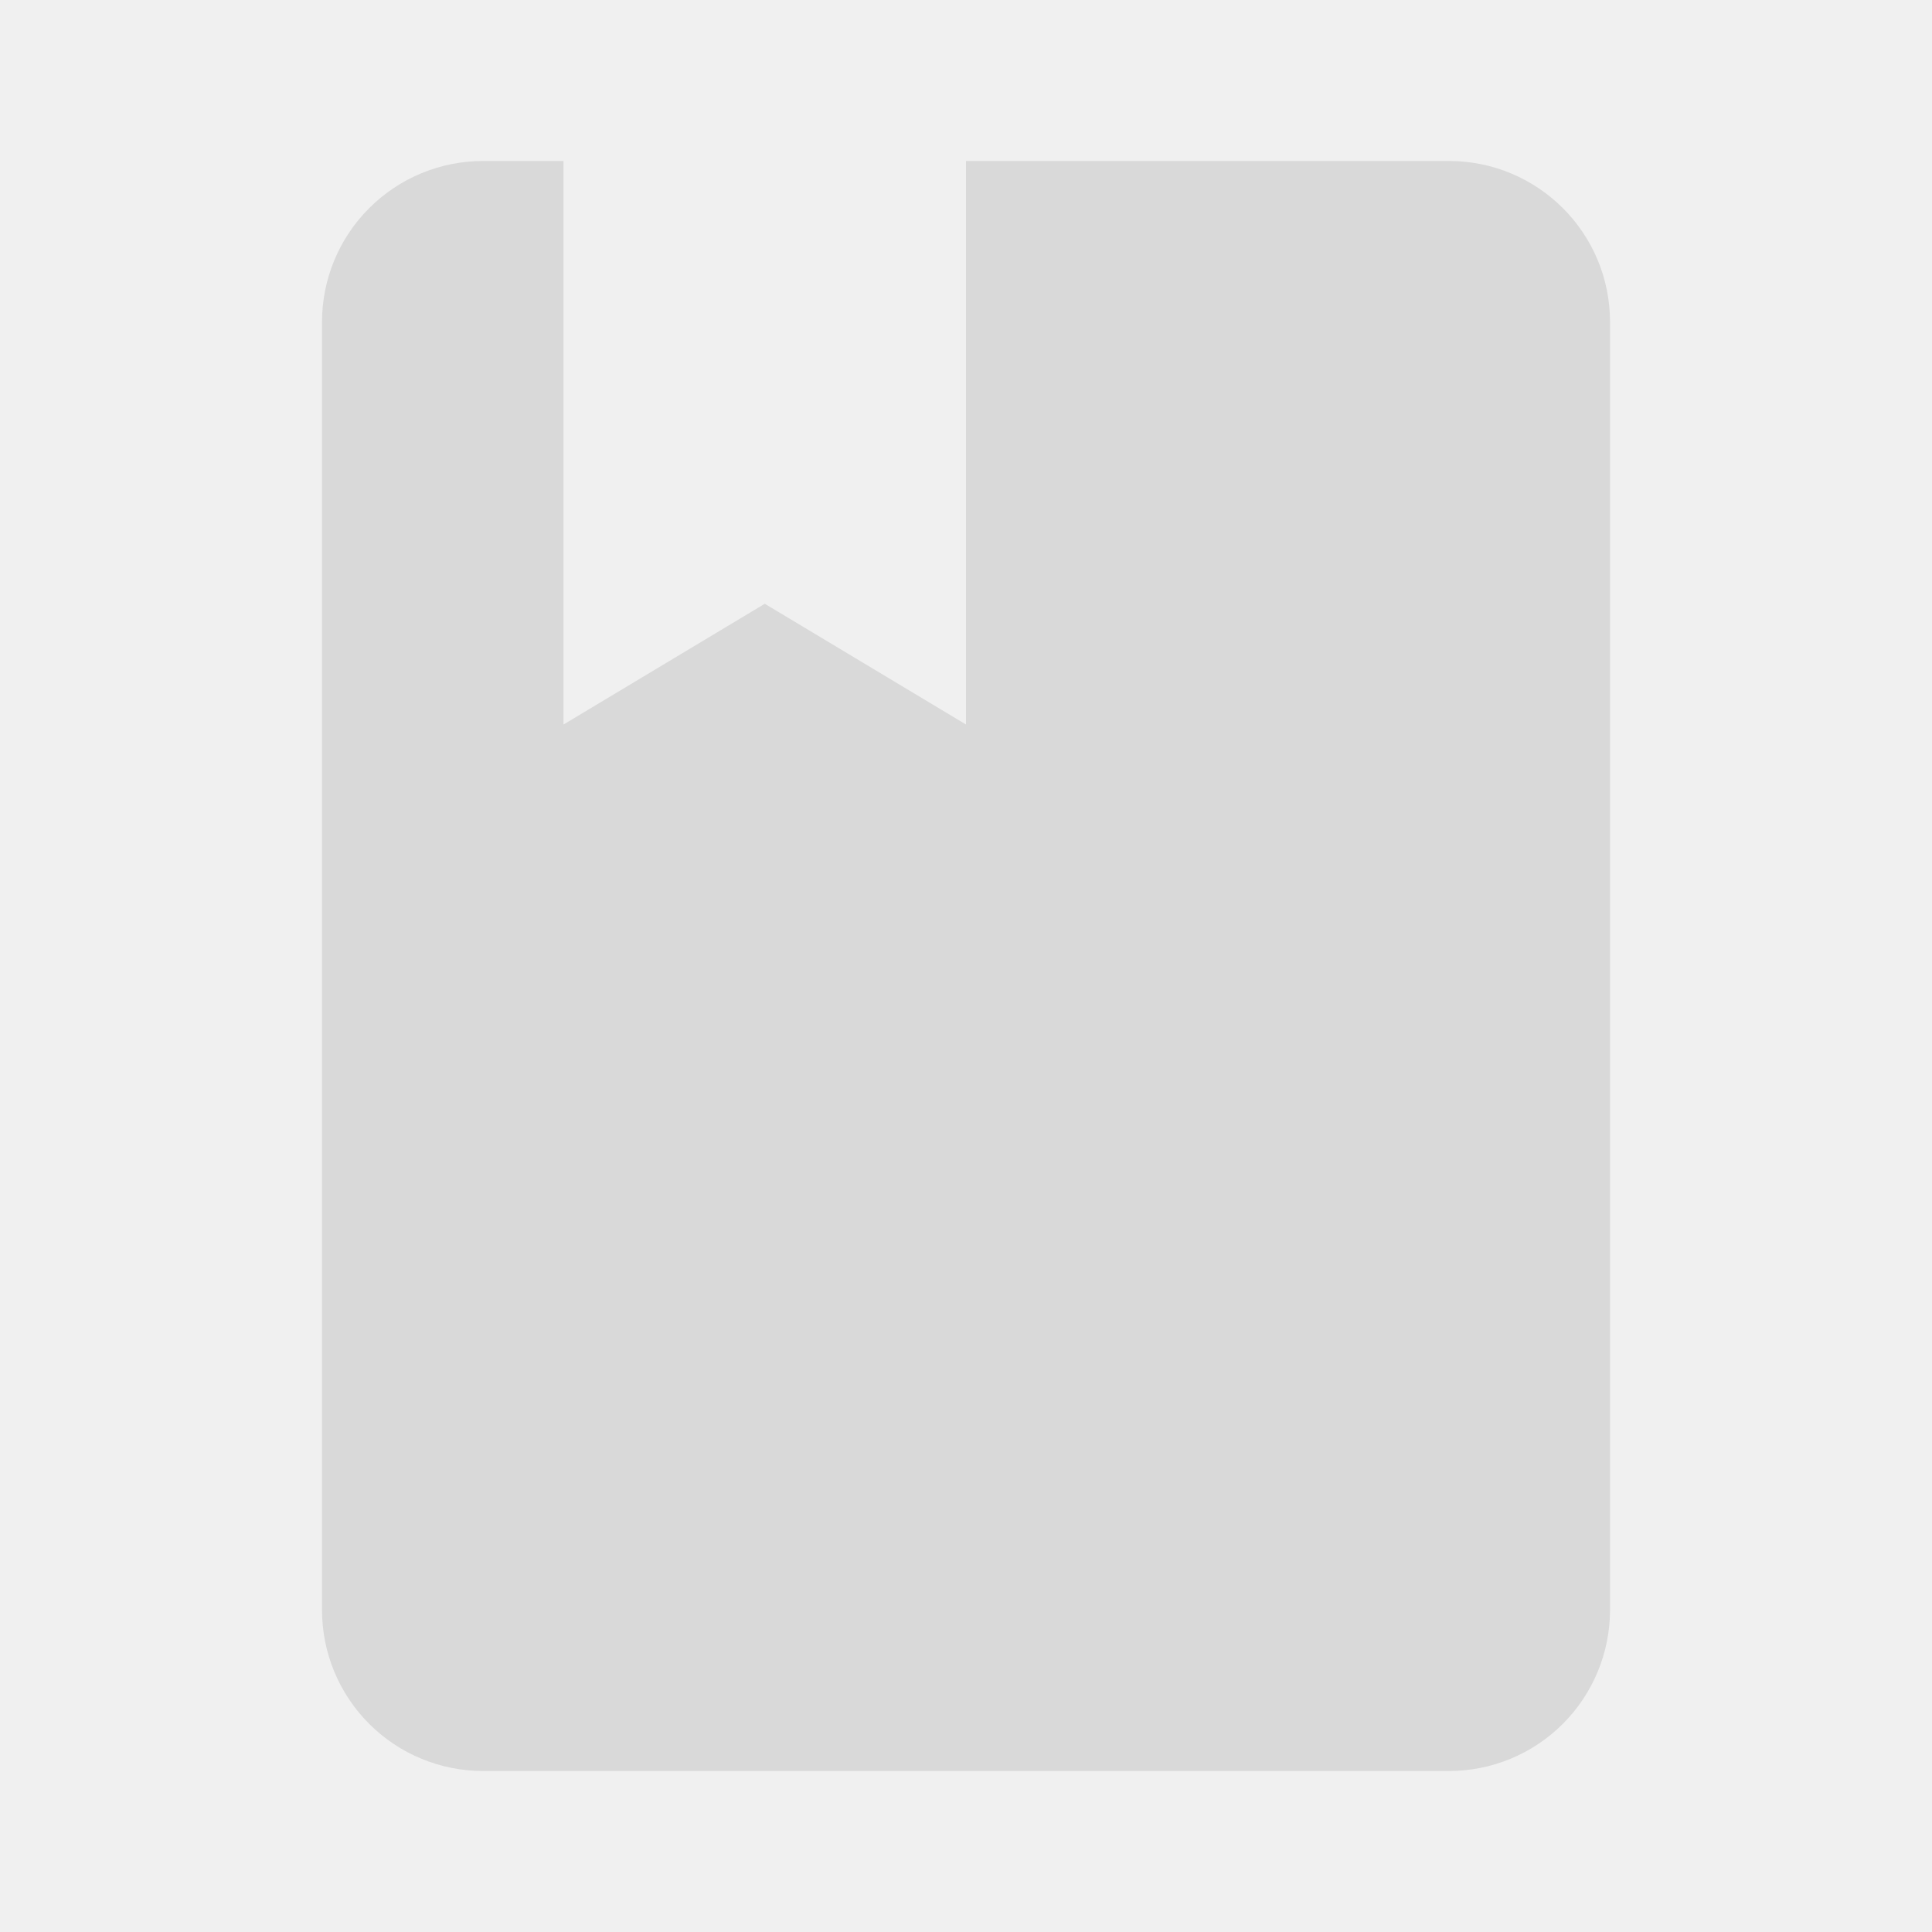
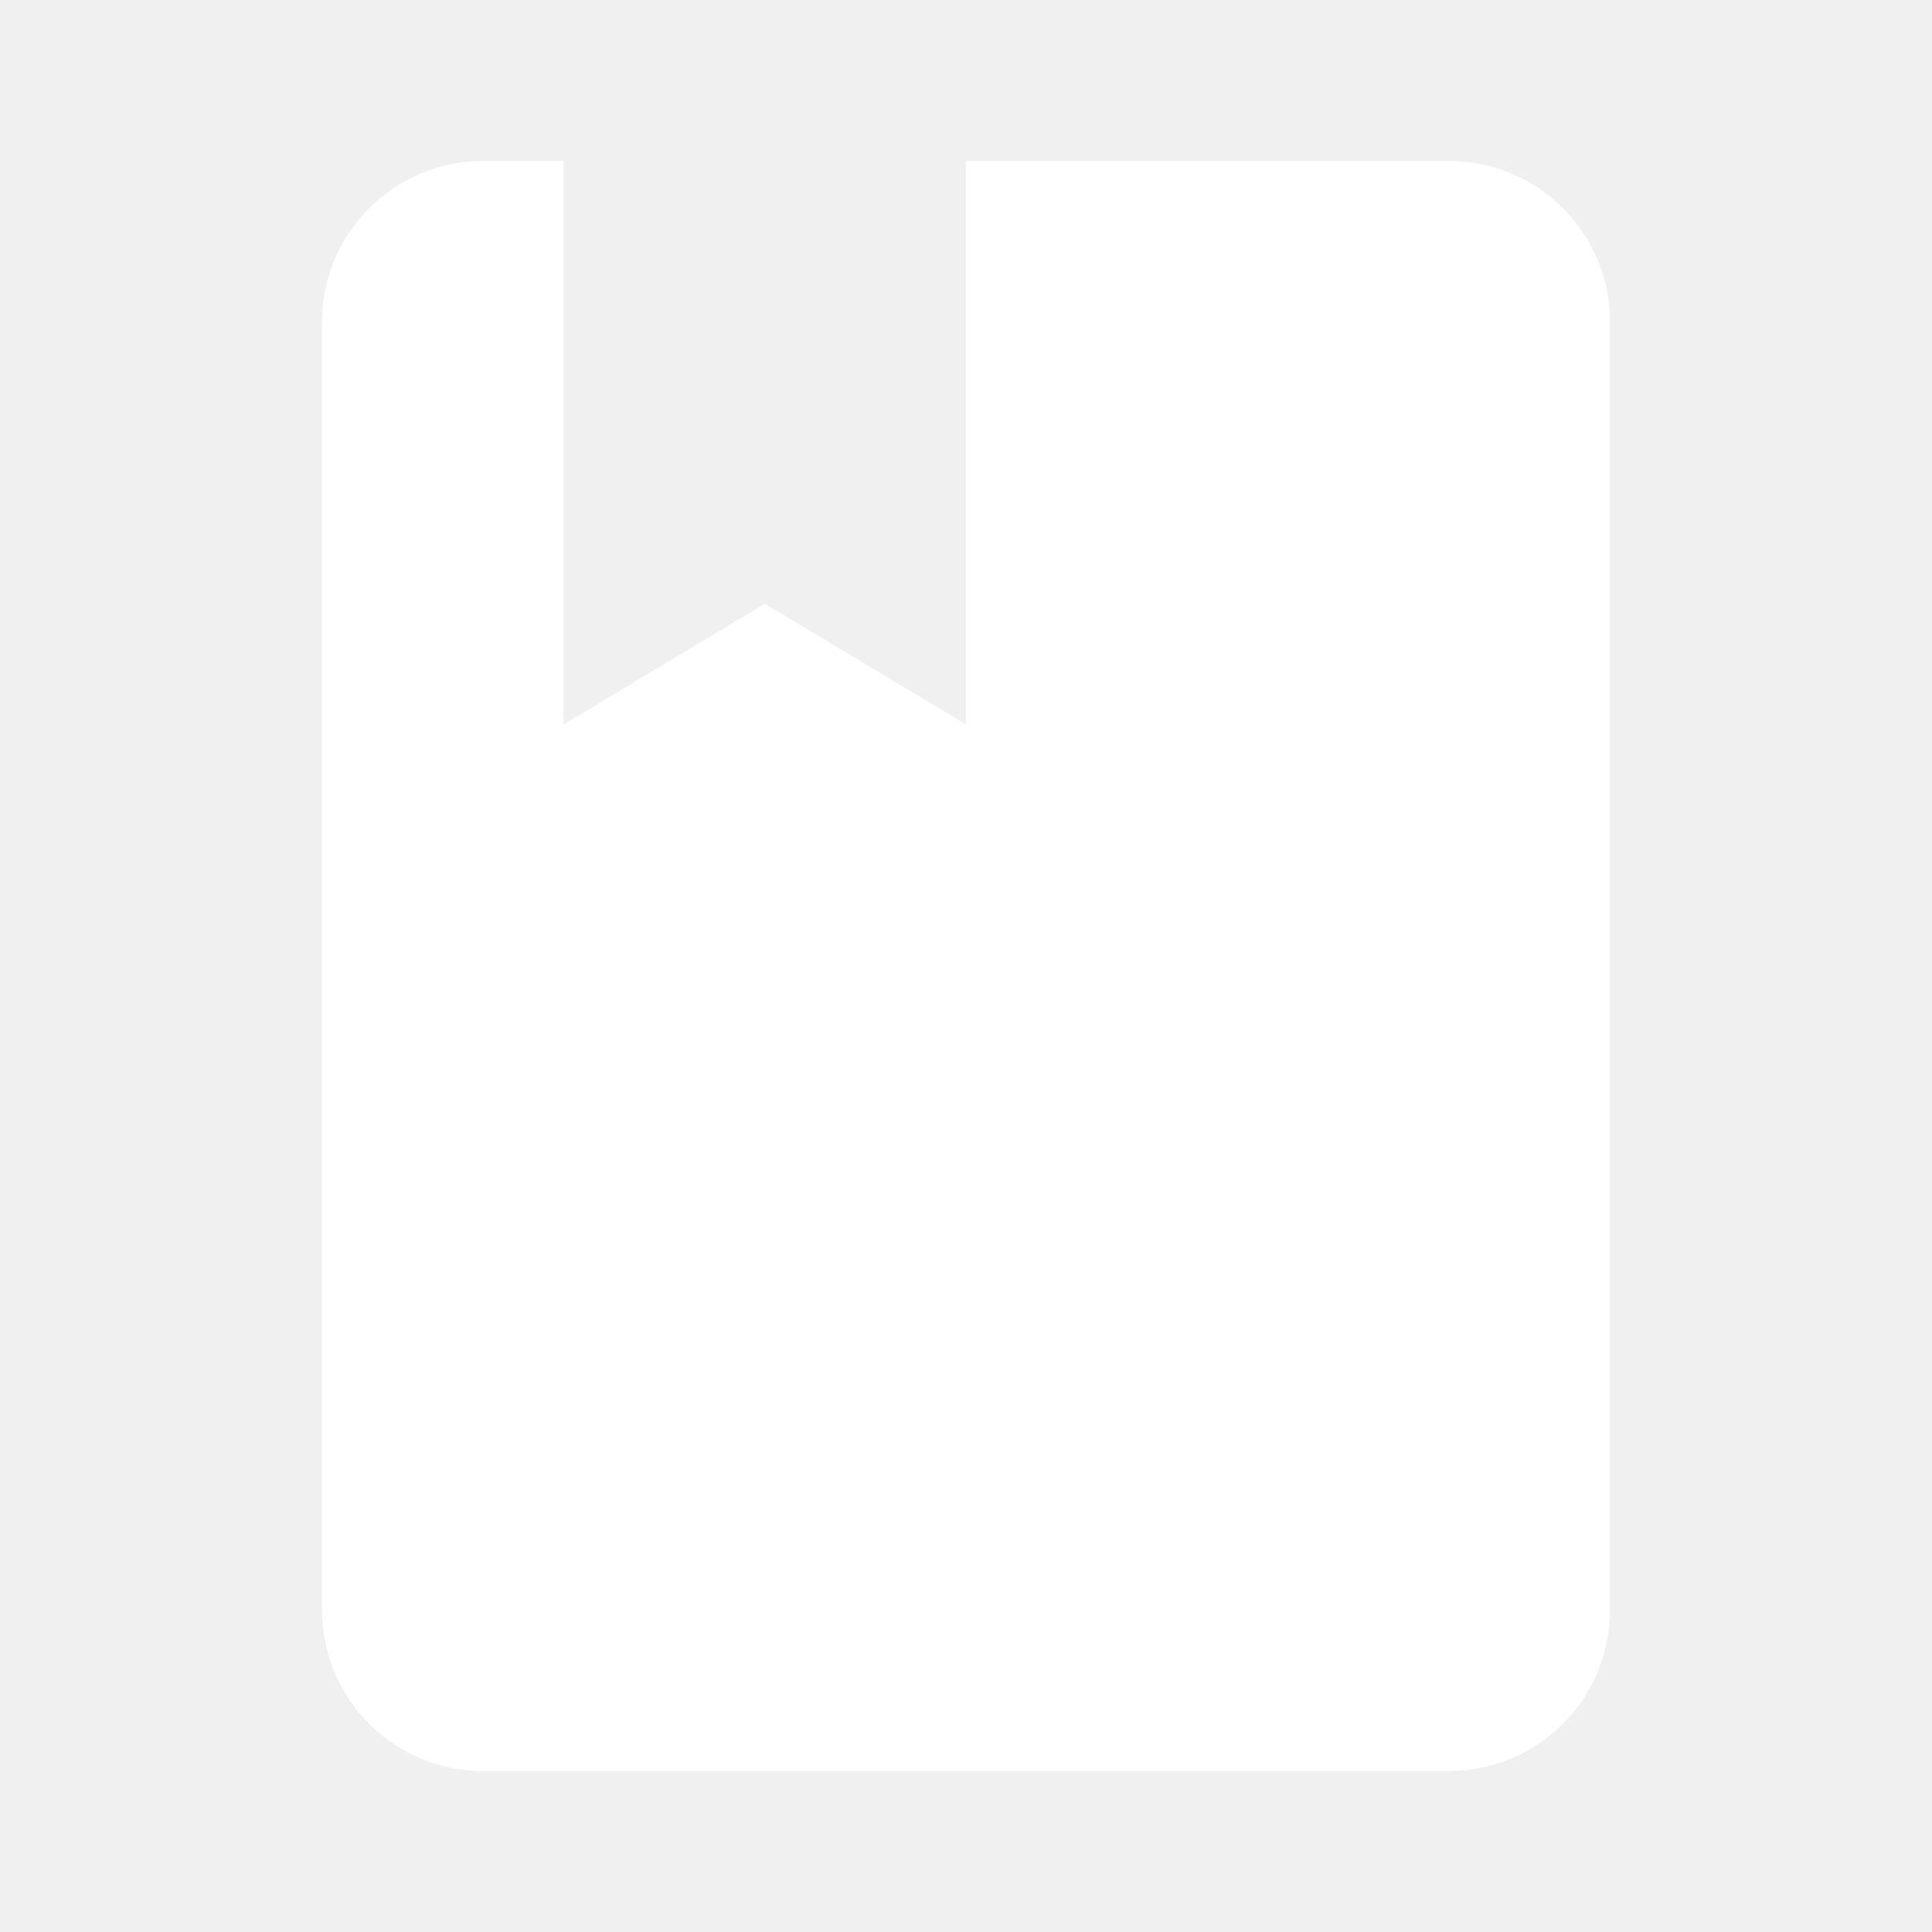
<svg xmlns="http://www.w3.org/2000/svg" width="58" height="58" viewBox="0 0 58 58" fill="none">
-   <path d="M43.5 53.167C44.782 53.167 46.012 52.657 46.918 51.751C47.824 50.845 48.334 49.615 48.334 48.333V9.667C48.334 6.984 46.159 4.833 43.5 4.833H29V21.75L22.959 18.125L16.917 21.75V4.833H14.5C13.218 4.833 11.989 5.343 11.083 6.249C10.176 7.155 9.667 8.385 9.667 9.667V48.333C9.667 49.615 10.176 50.845 11.083 51.751C11.989 52.657 13.218 53.167 14.5 53.167H43.5Z" fill="#D9D9D9" />
+   <path d="M43.5 53.167C44.782 53.167 46.012 52.657 46.918 51.751C47.824 50.845 48.334 49.615 48.334 48.333V9.667C48.334 6.984 46.159 4.833 43.5 4.833H29V21.75L22.959 18.125L16.917 21.75V4.833H14.5C13.218 4.833 11.989 5.343 11.083 6.249C10.176 7.155 9.667 8.385 9.667 9.667V48.333C9.667 49.615 10.176 50.845 11.083 51.751C11.989 52.657 13.218 53.167 14.5 53.167H43.5Z" fill="white" />
</svg>
